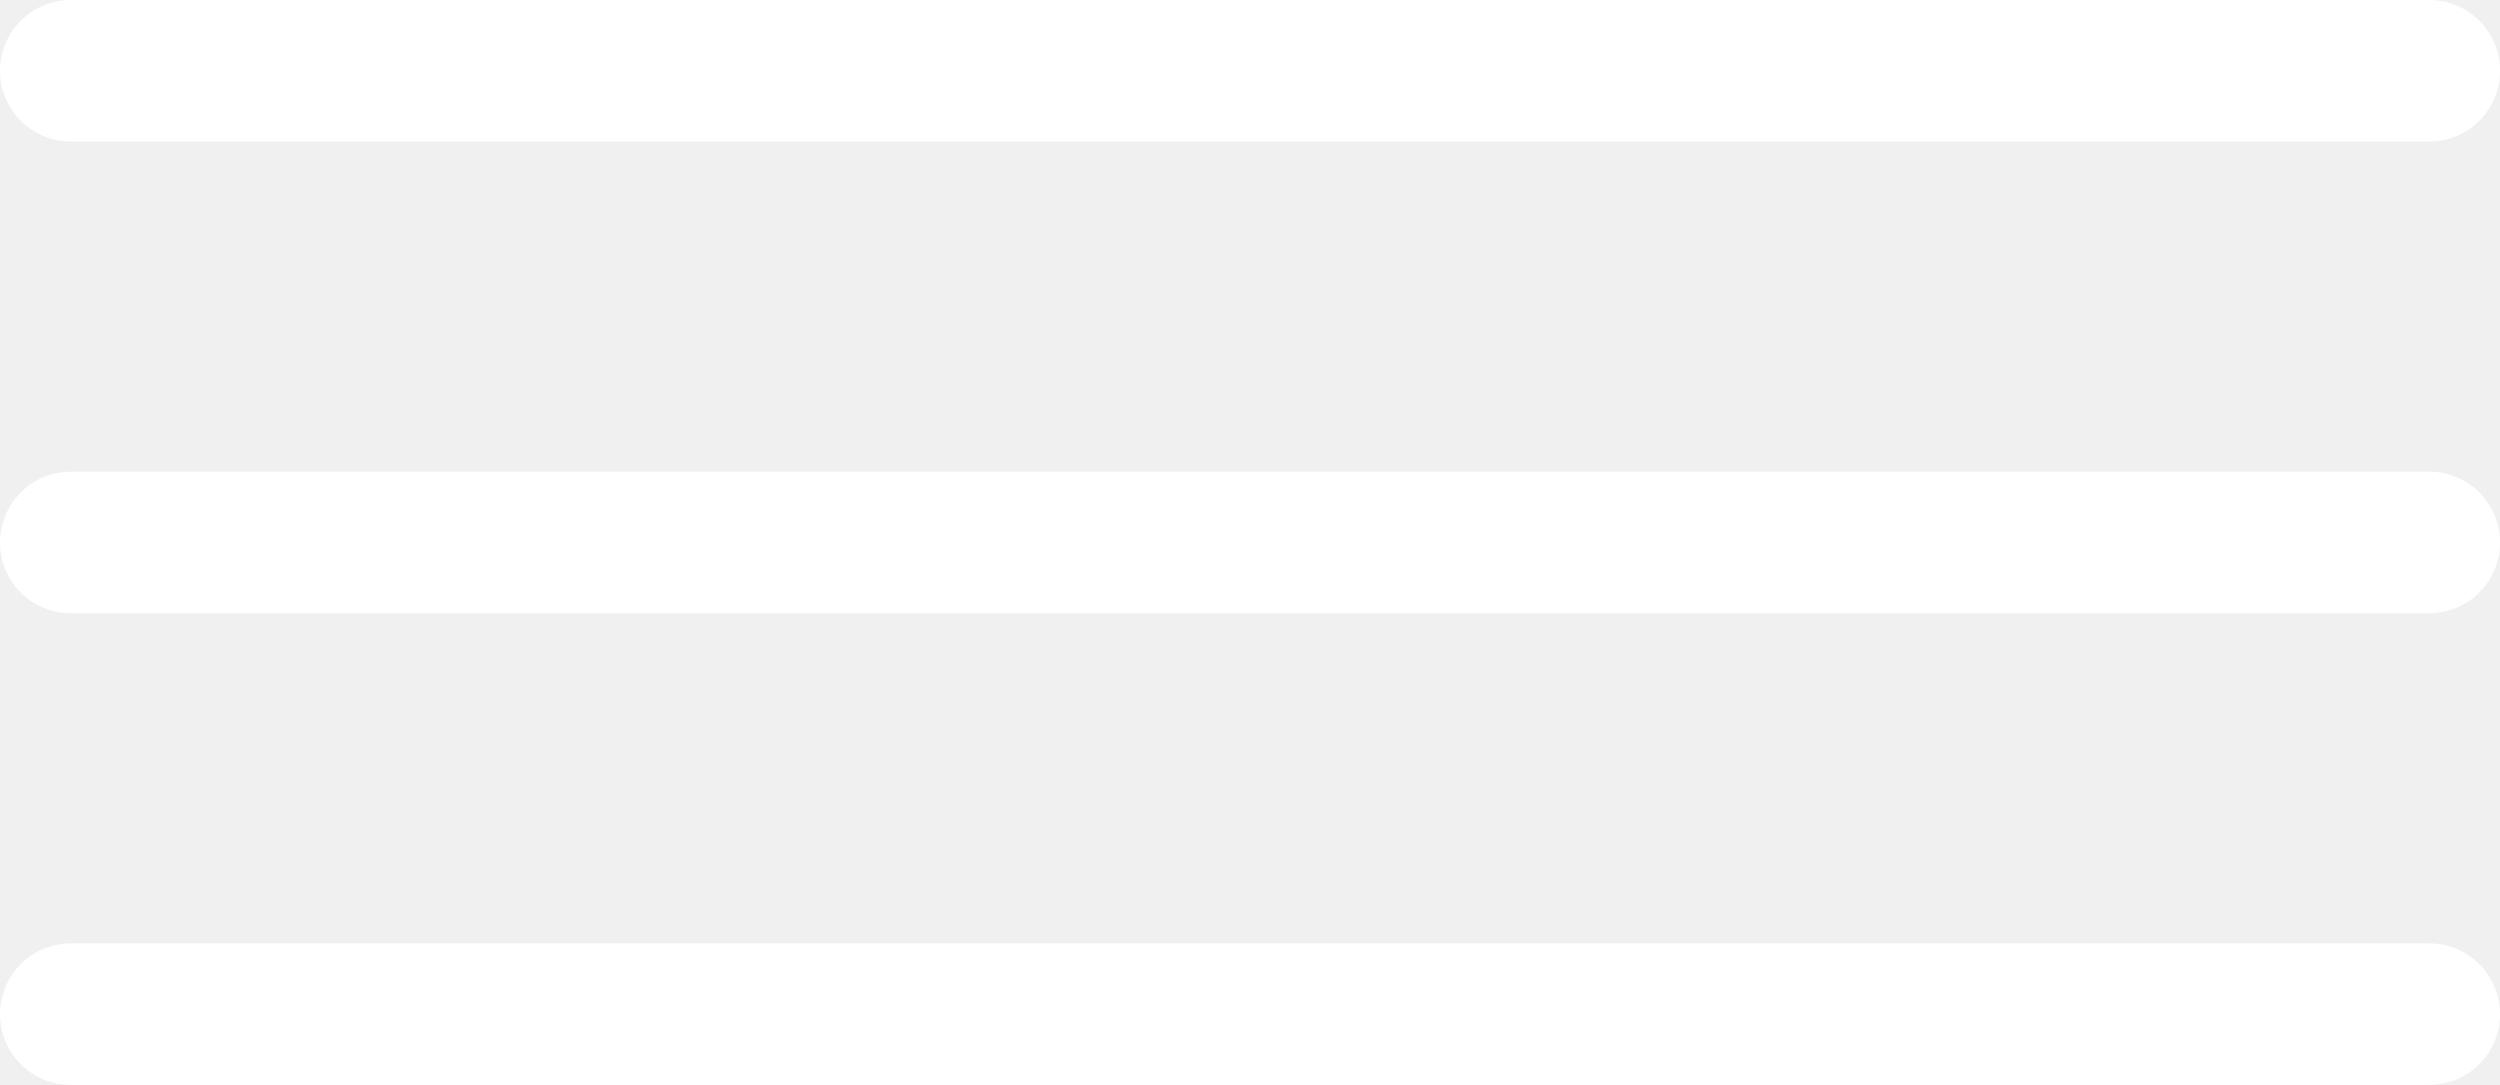
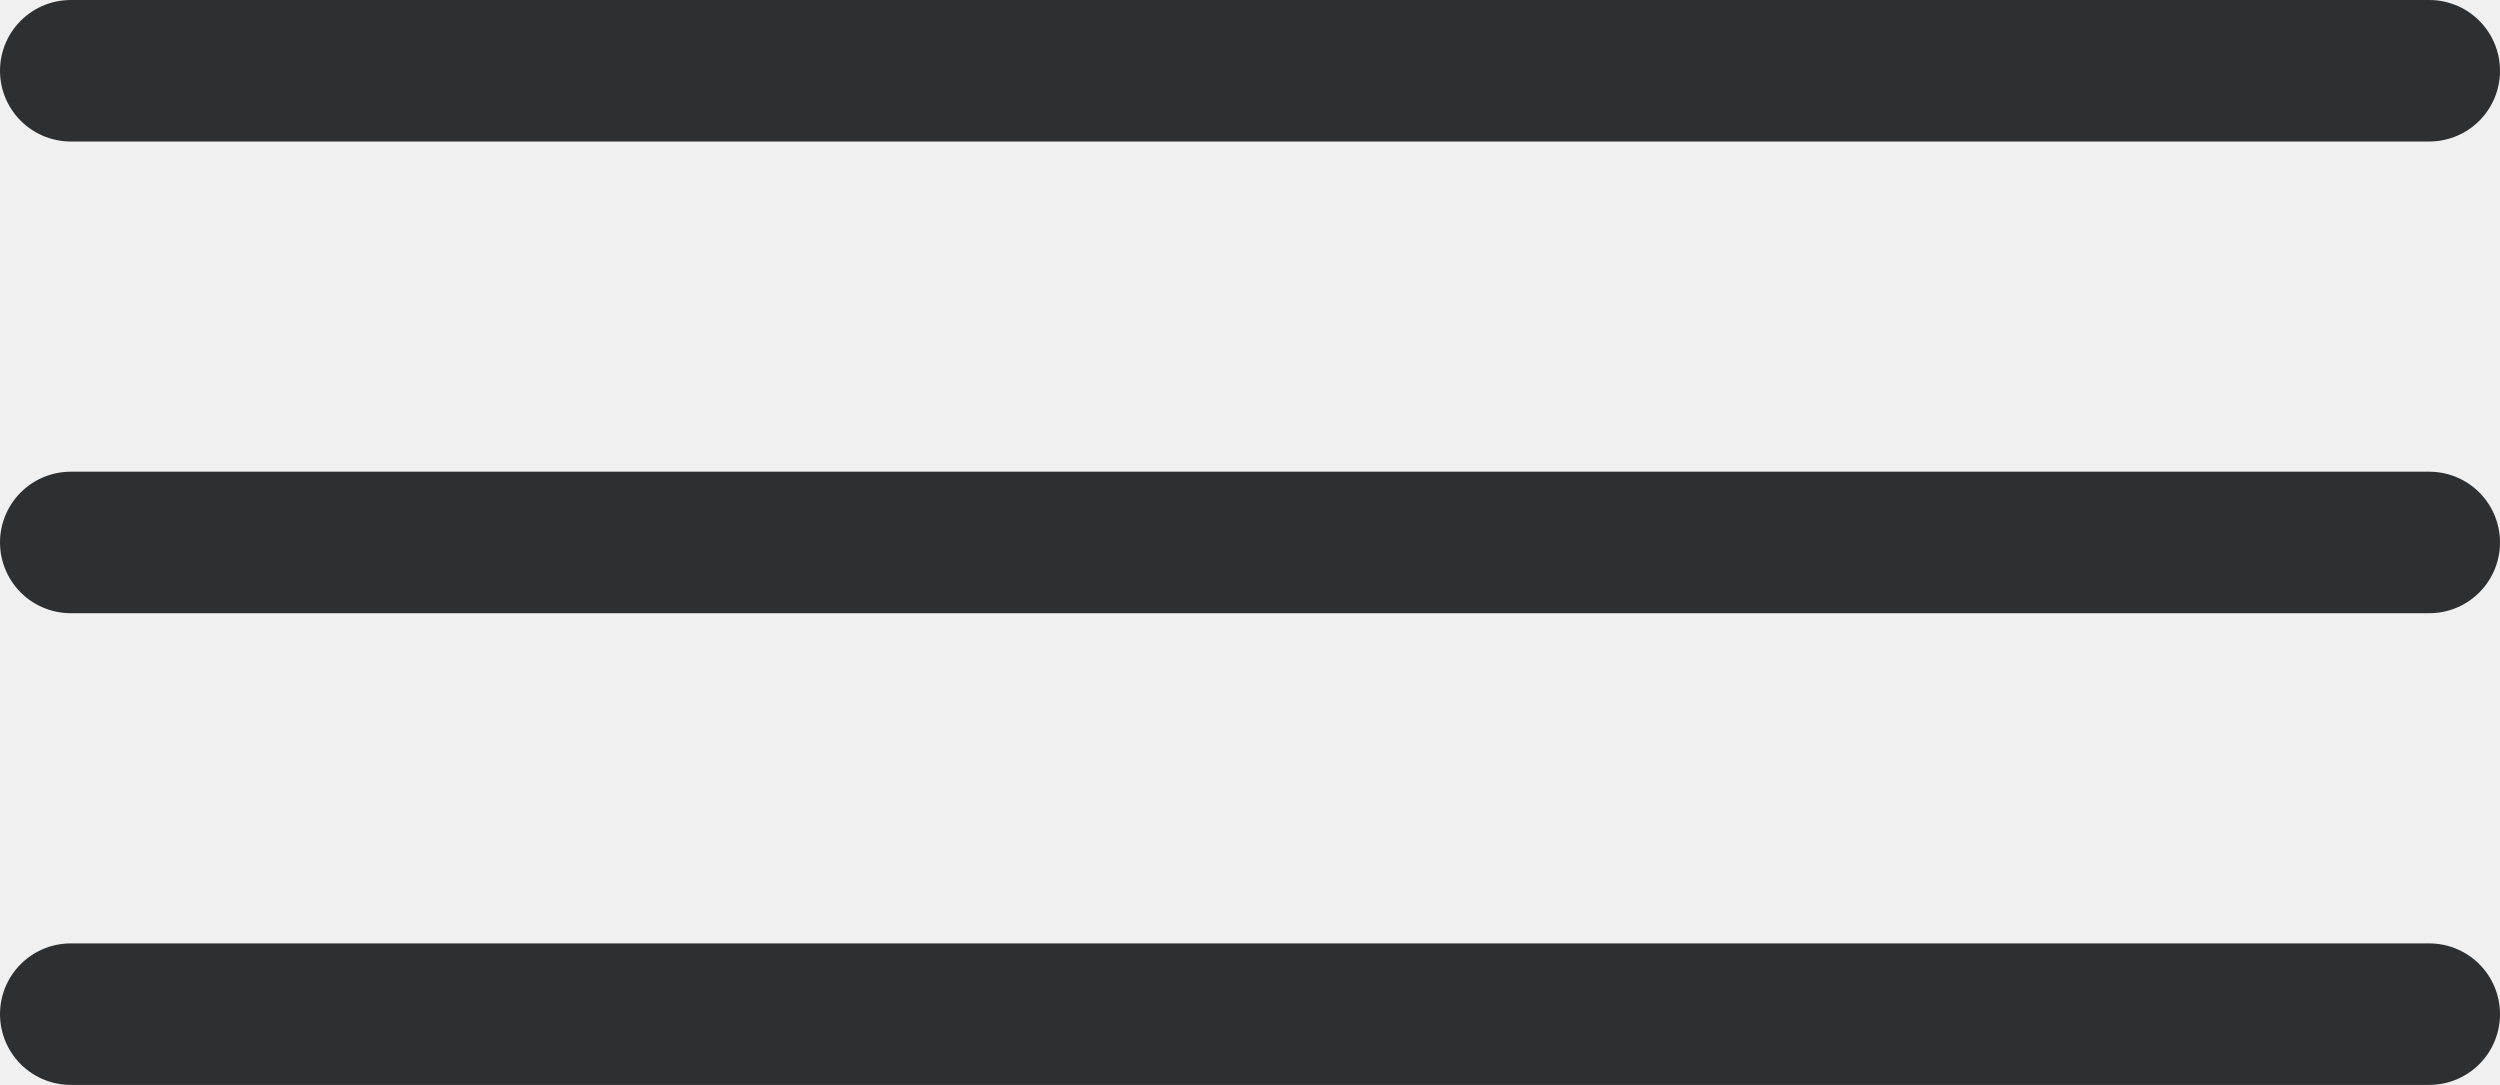
<svg xmlns="http://www.w3.org/2000/svg" viewBox="0 0 53 23">
  <defs>
-     <style>.cls-1{fill:none;stroke:#fff;stroke-linecap:round;stroke-miterlimit:10;stroke-width:3px;}</style>
+     <style>.cls-1{fill:none;stroke:#2c3033;stroke-linecap:round;stroke-miterlimit:10;stroke-width:3px;}</style>
  </defs>
  <g id="Layer_2" data-name="Layer 2">
    <g id="menu">
      <line class="cls-1" x1="1.5" y1="1.5" x2="51.5" y2="1.5" />
      <line class="cls-1" x1="1.5" y1="11.5" x2="51.5" y2="11.5" />
      <line class="cls-1" x1="1.5" y1="21.5" x2="51.5" y2="21.5" />
    </g>
  </g>
</svg>
